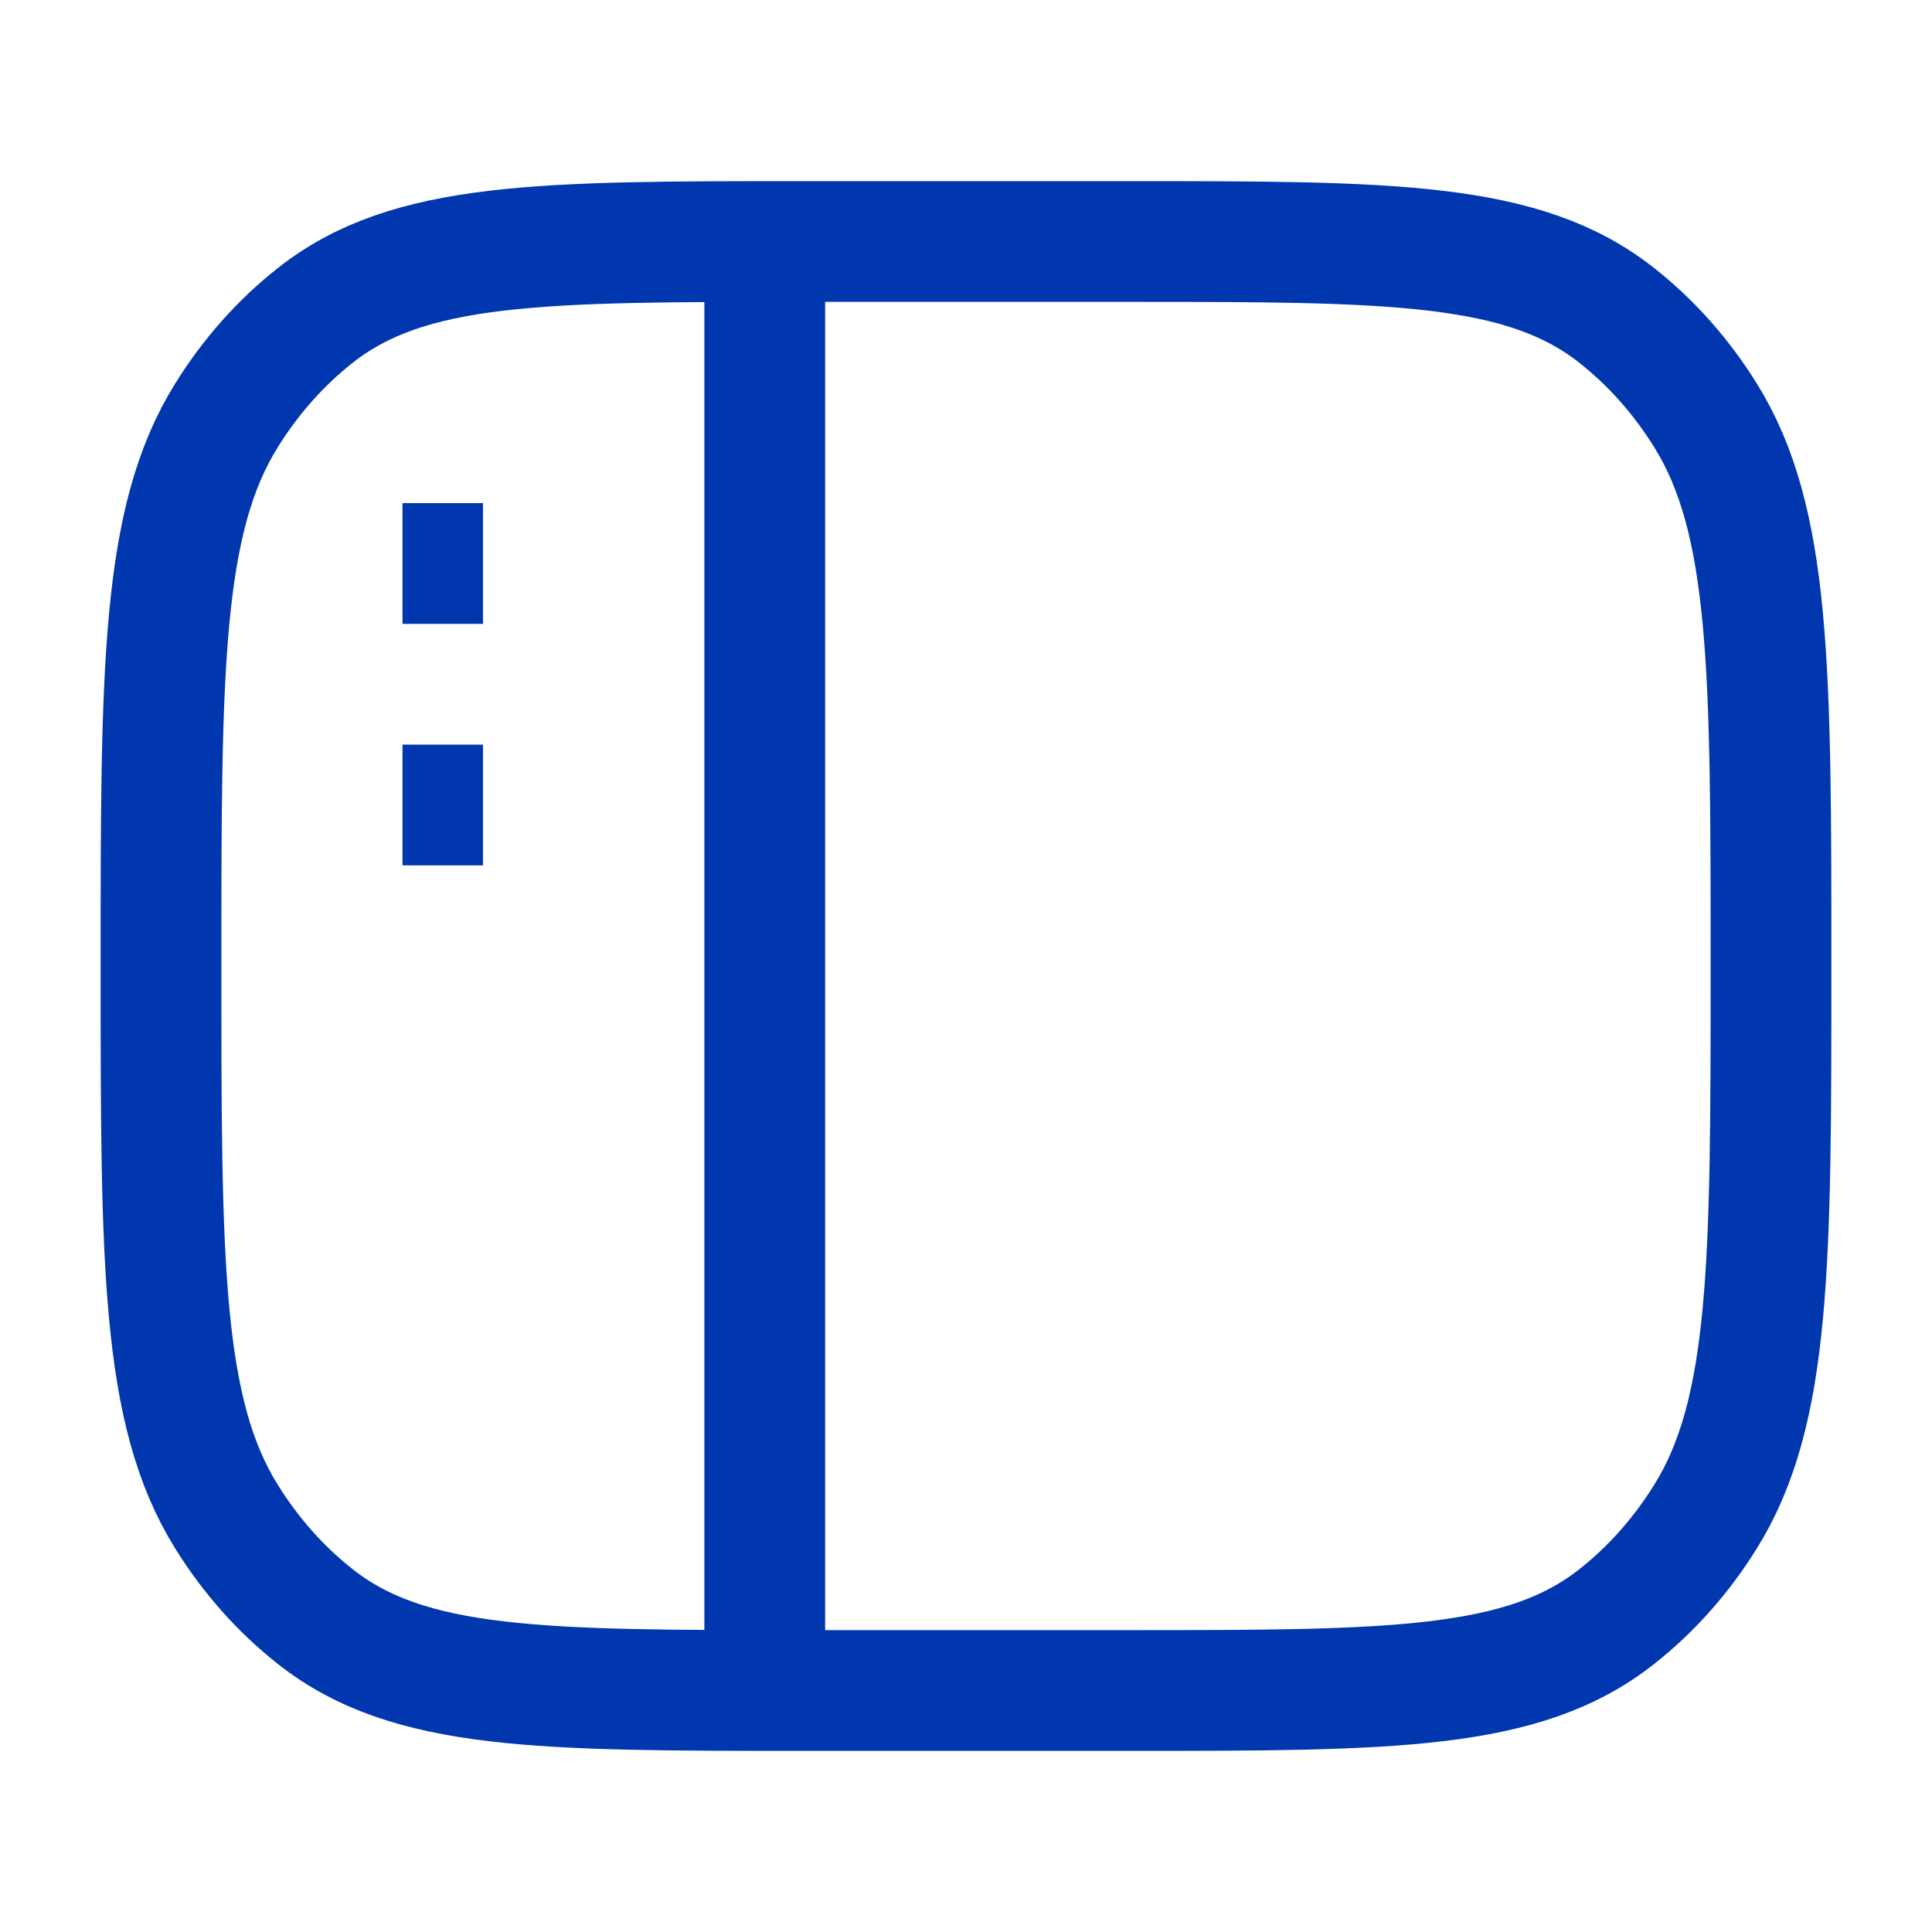
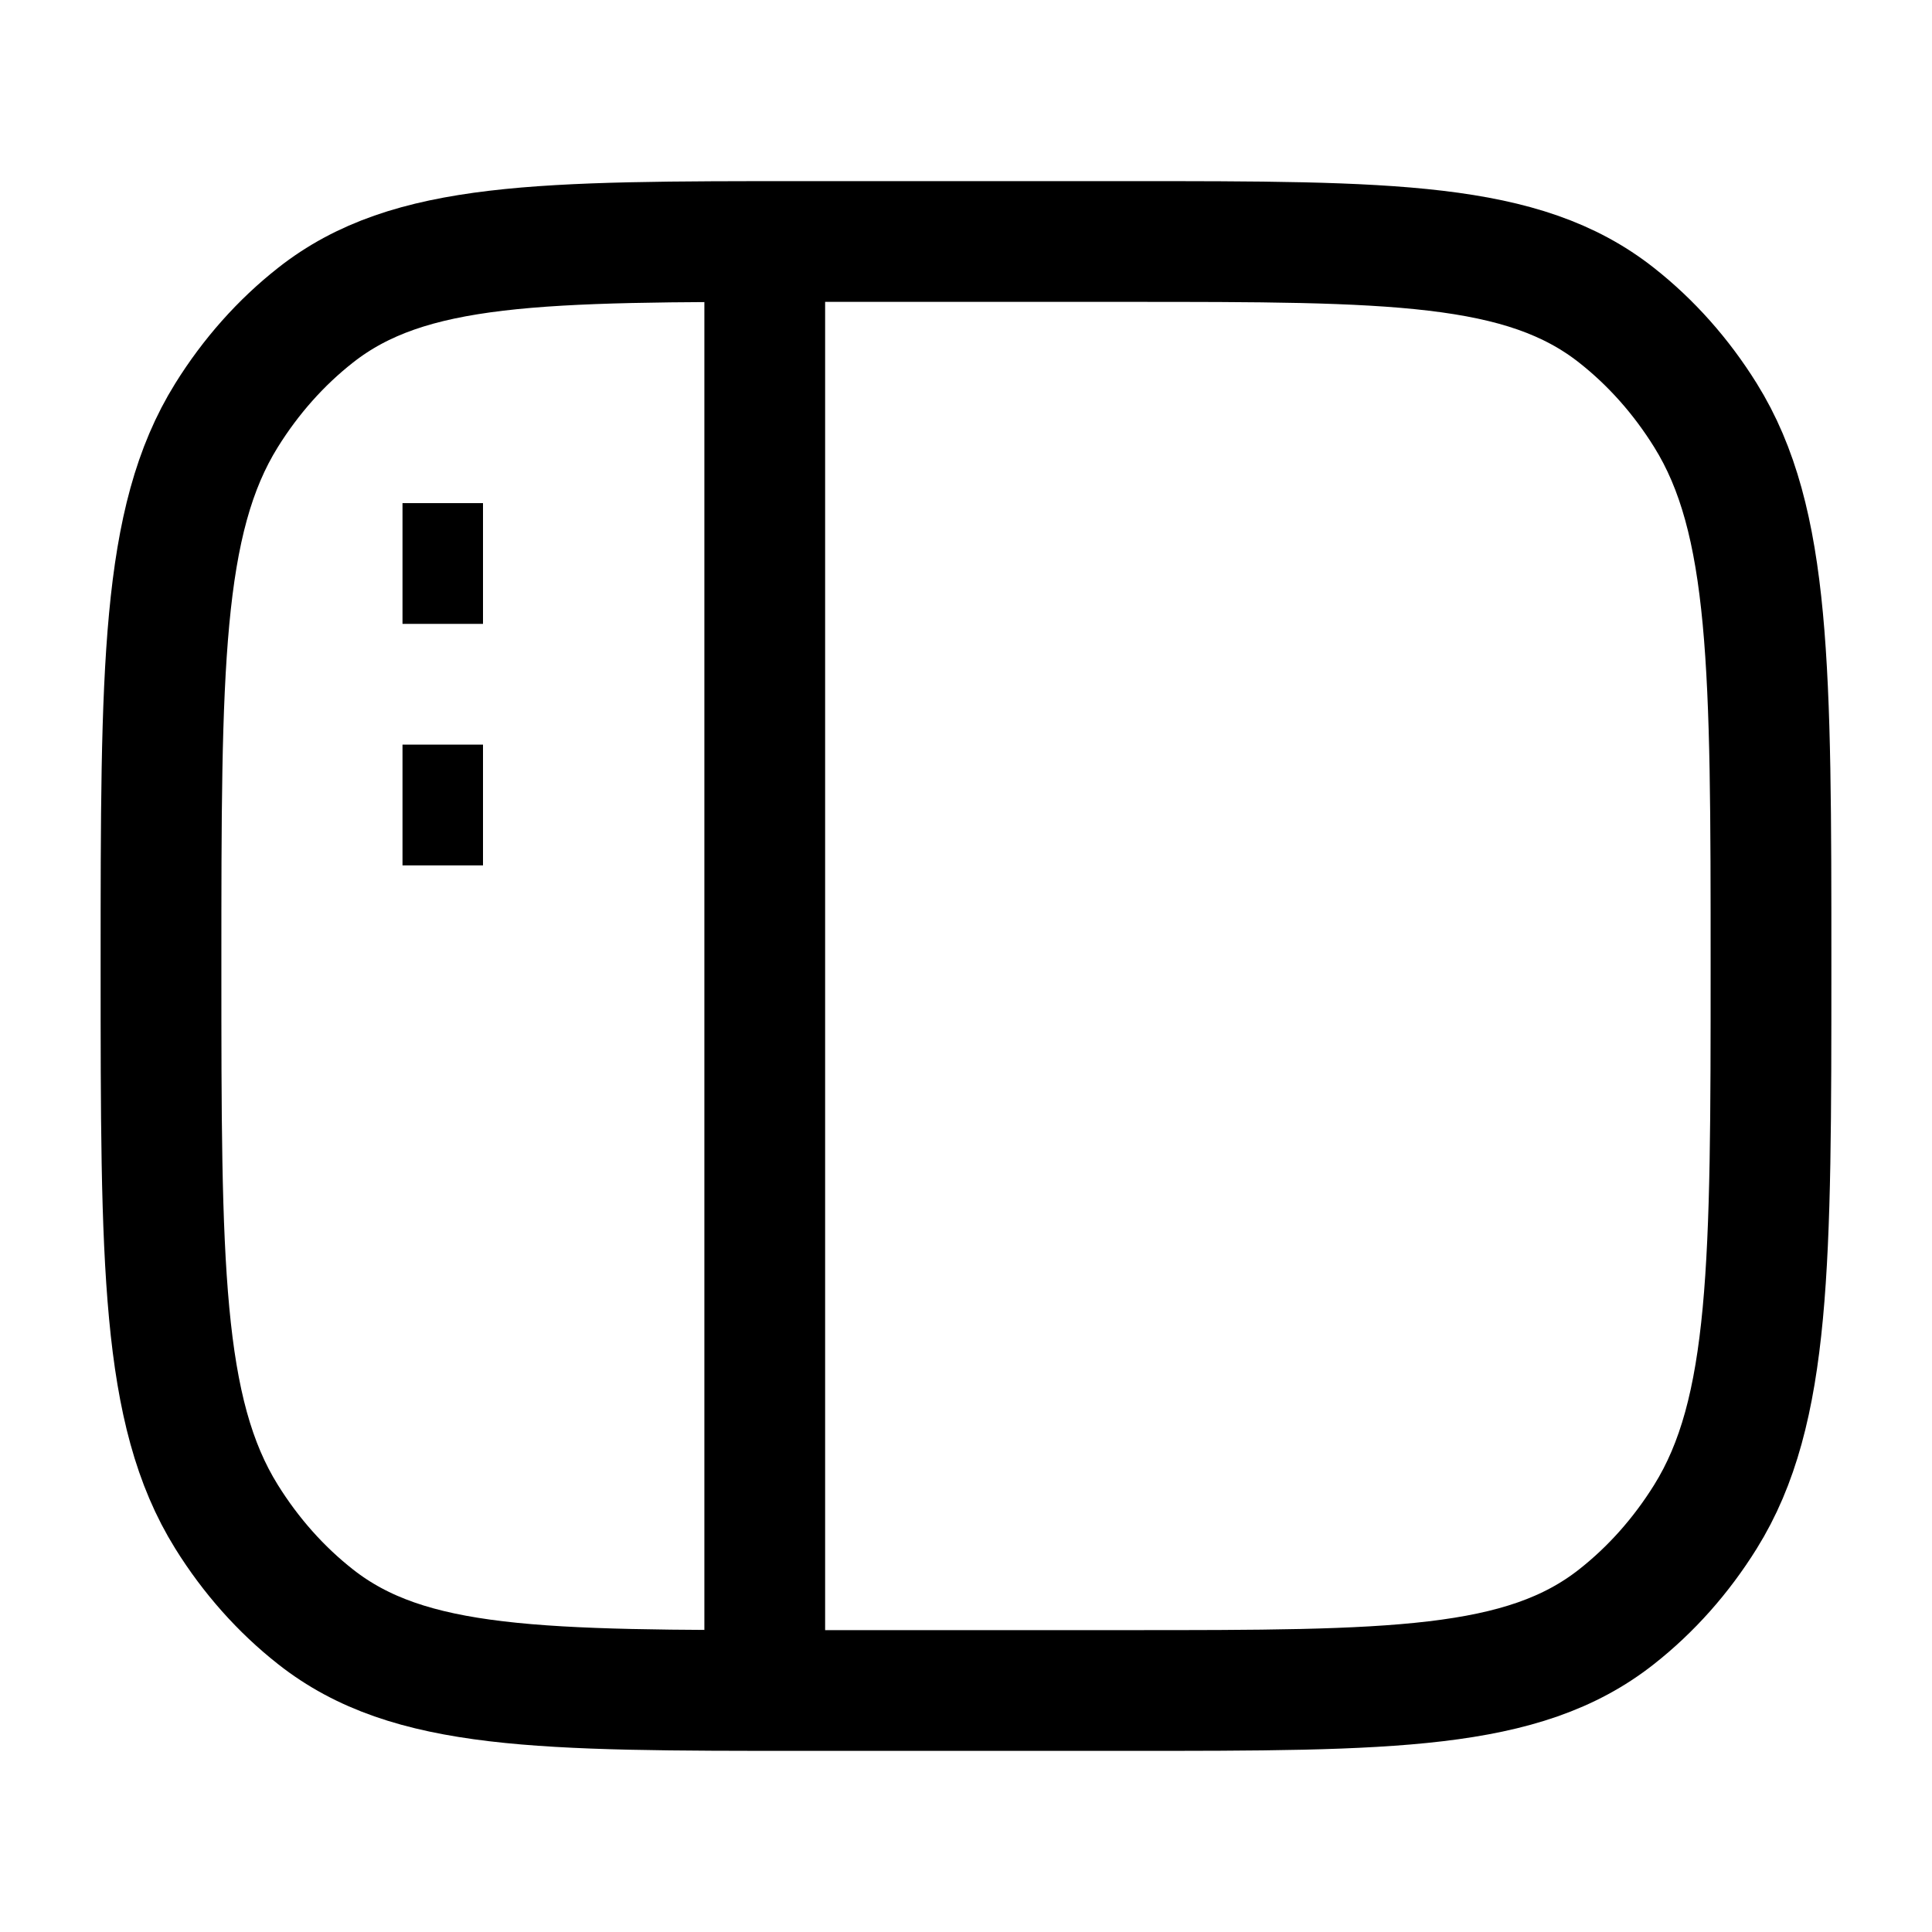
<svg xmlns="http://www.w3.org/2000/svg" width="24" height="24" viewBox="0 0 24 24" fill="none">
-   <path d="M2 12C2 8.311 2 6.466 2.814 5.159C3.115 4.675 3.489 4.254 3.919 3.916C5.081 3 6.721 3 10 3H14C17.279 3 18.919 3 20.081 3.916C20.511 4.254 20.885 4.675 21.186 5.159C22 6.466 22 8.311 22 12C22 15.689 22 17.534 21.186 18.841C20.885 19.325 20.511 19.746 20.081 20.084C18.919 21 17.279 21 14 21H10C6.721 21 5.081 21 3.919 20.084C3.489 19.746 3.115 19.325 2.814 18.841C2 17.534 2 15.689 2 12Z" stroke="#0037AF" stroke-width="1.5" />
-   <path d="M9.5 3V21" stroke="#0037AF" stroke-width="1.5" />
-   <path d="M5 7H6M5 10H6" stroke="#0037AF" stroke-width="1.5" />
+   <path d="M2 12C2 8.311 2 6.466 2.814 5.159C3.115 4.675 3.489 4.254 3.919 3.916C5.081 3 6.721 3 10 3H14C17.279 3 18.919 3 20.081 3.916C20.511 4.254 20.885 4.675 21.186 5.159C22 6.466 22 8.311 22 12C22 15.689 22 17.534 21.186 18.841C20.885 19.325 20.511 19.746 20.081 20.084C18.919 21 17.279 21 14 21H10C6.721 21 5.081 21 3.919 20.084C3.489 19.746 3.115 19.325 2.814 18.841C2 17.534 2 15.689 2 12Z" stroke="currentColor" stroke-width="1.5" />
+   <path d="M9.5 3V21" stroke="currentColor" stroke-width="1.5" />
+   <path d="M5 7H6M5 10H6" stroke="currentColor" stroke-width="1.5" />
</svg>
